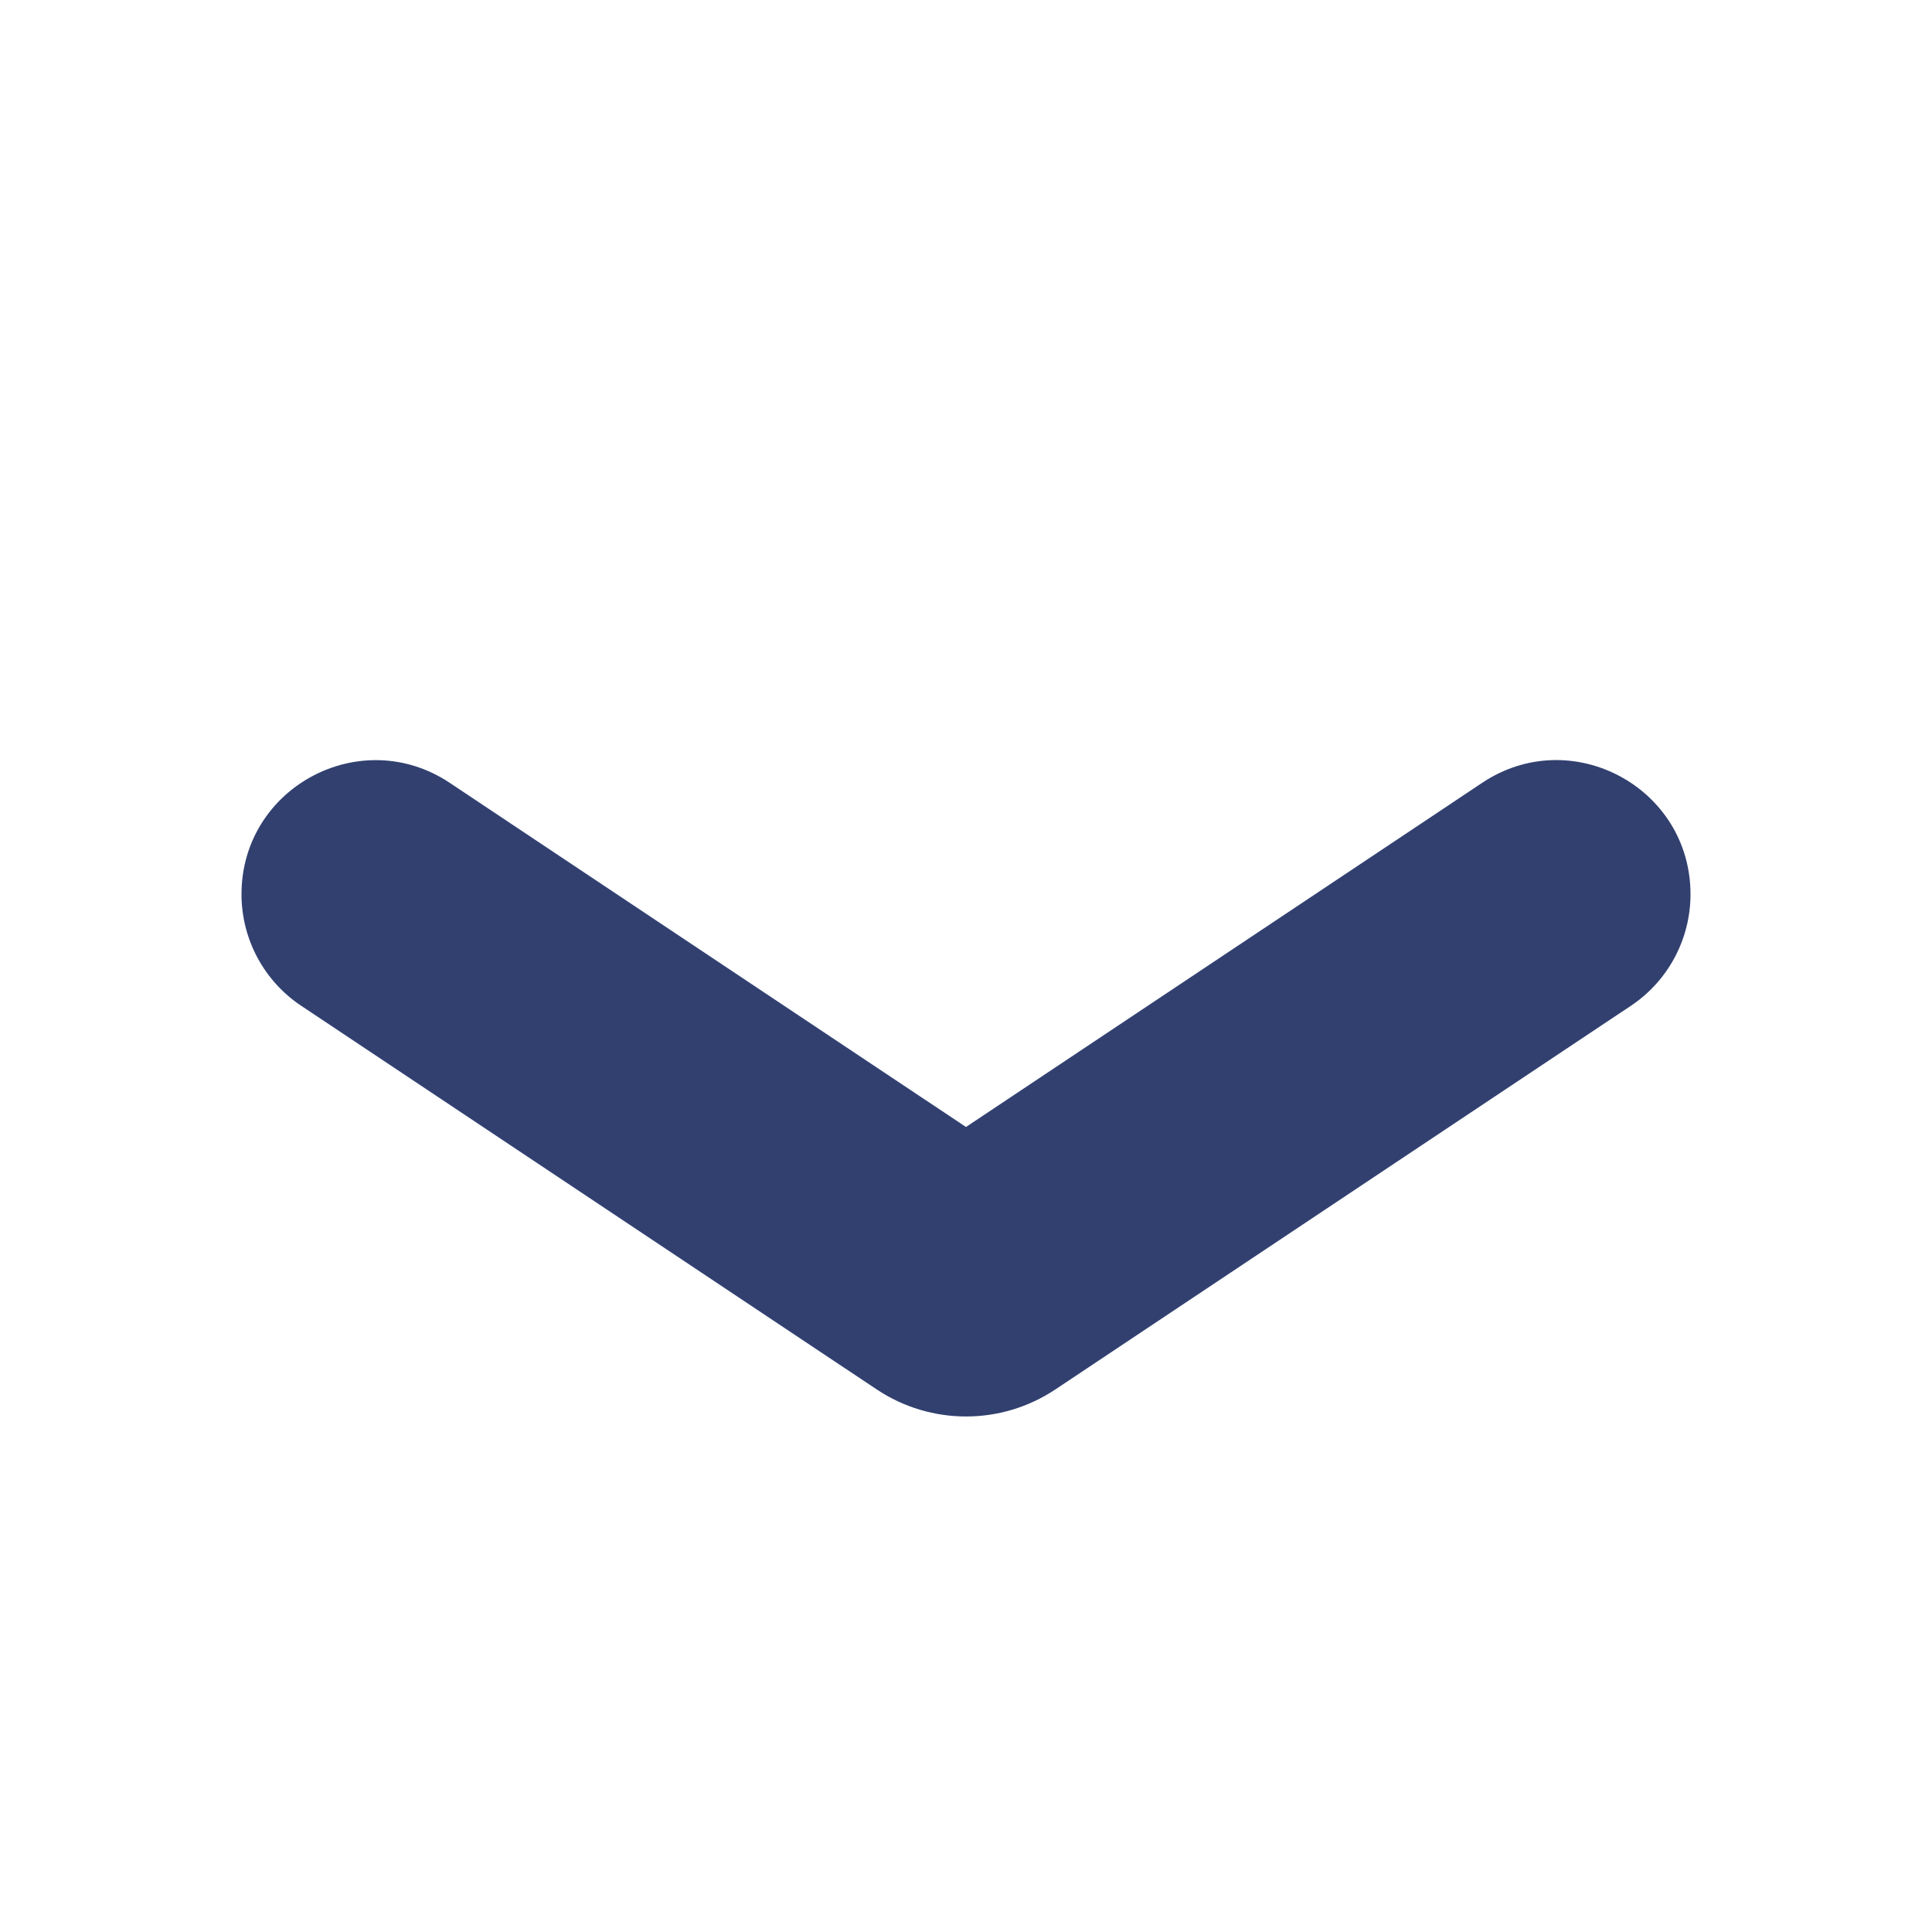
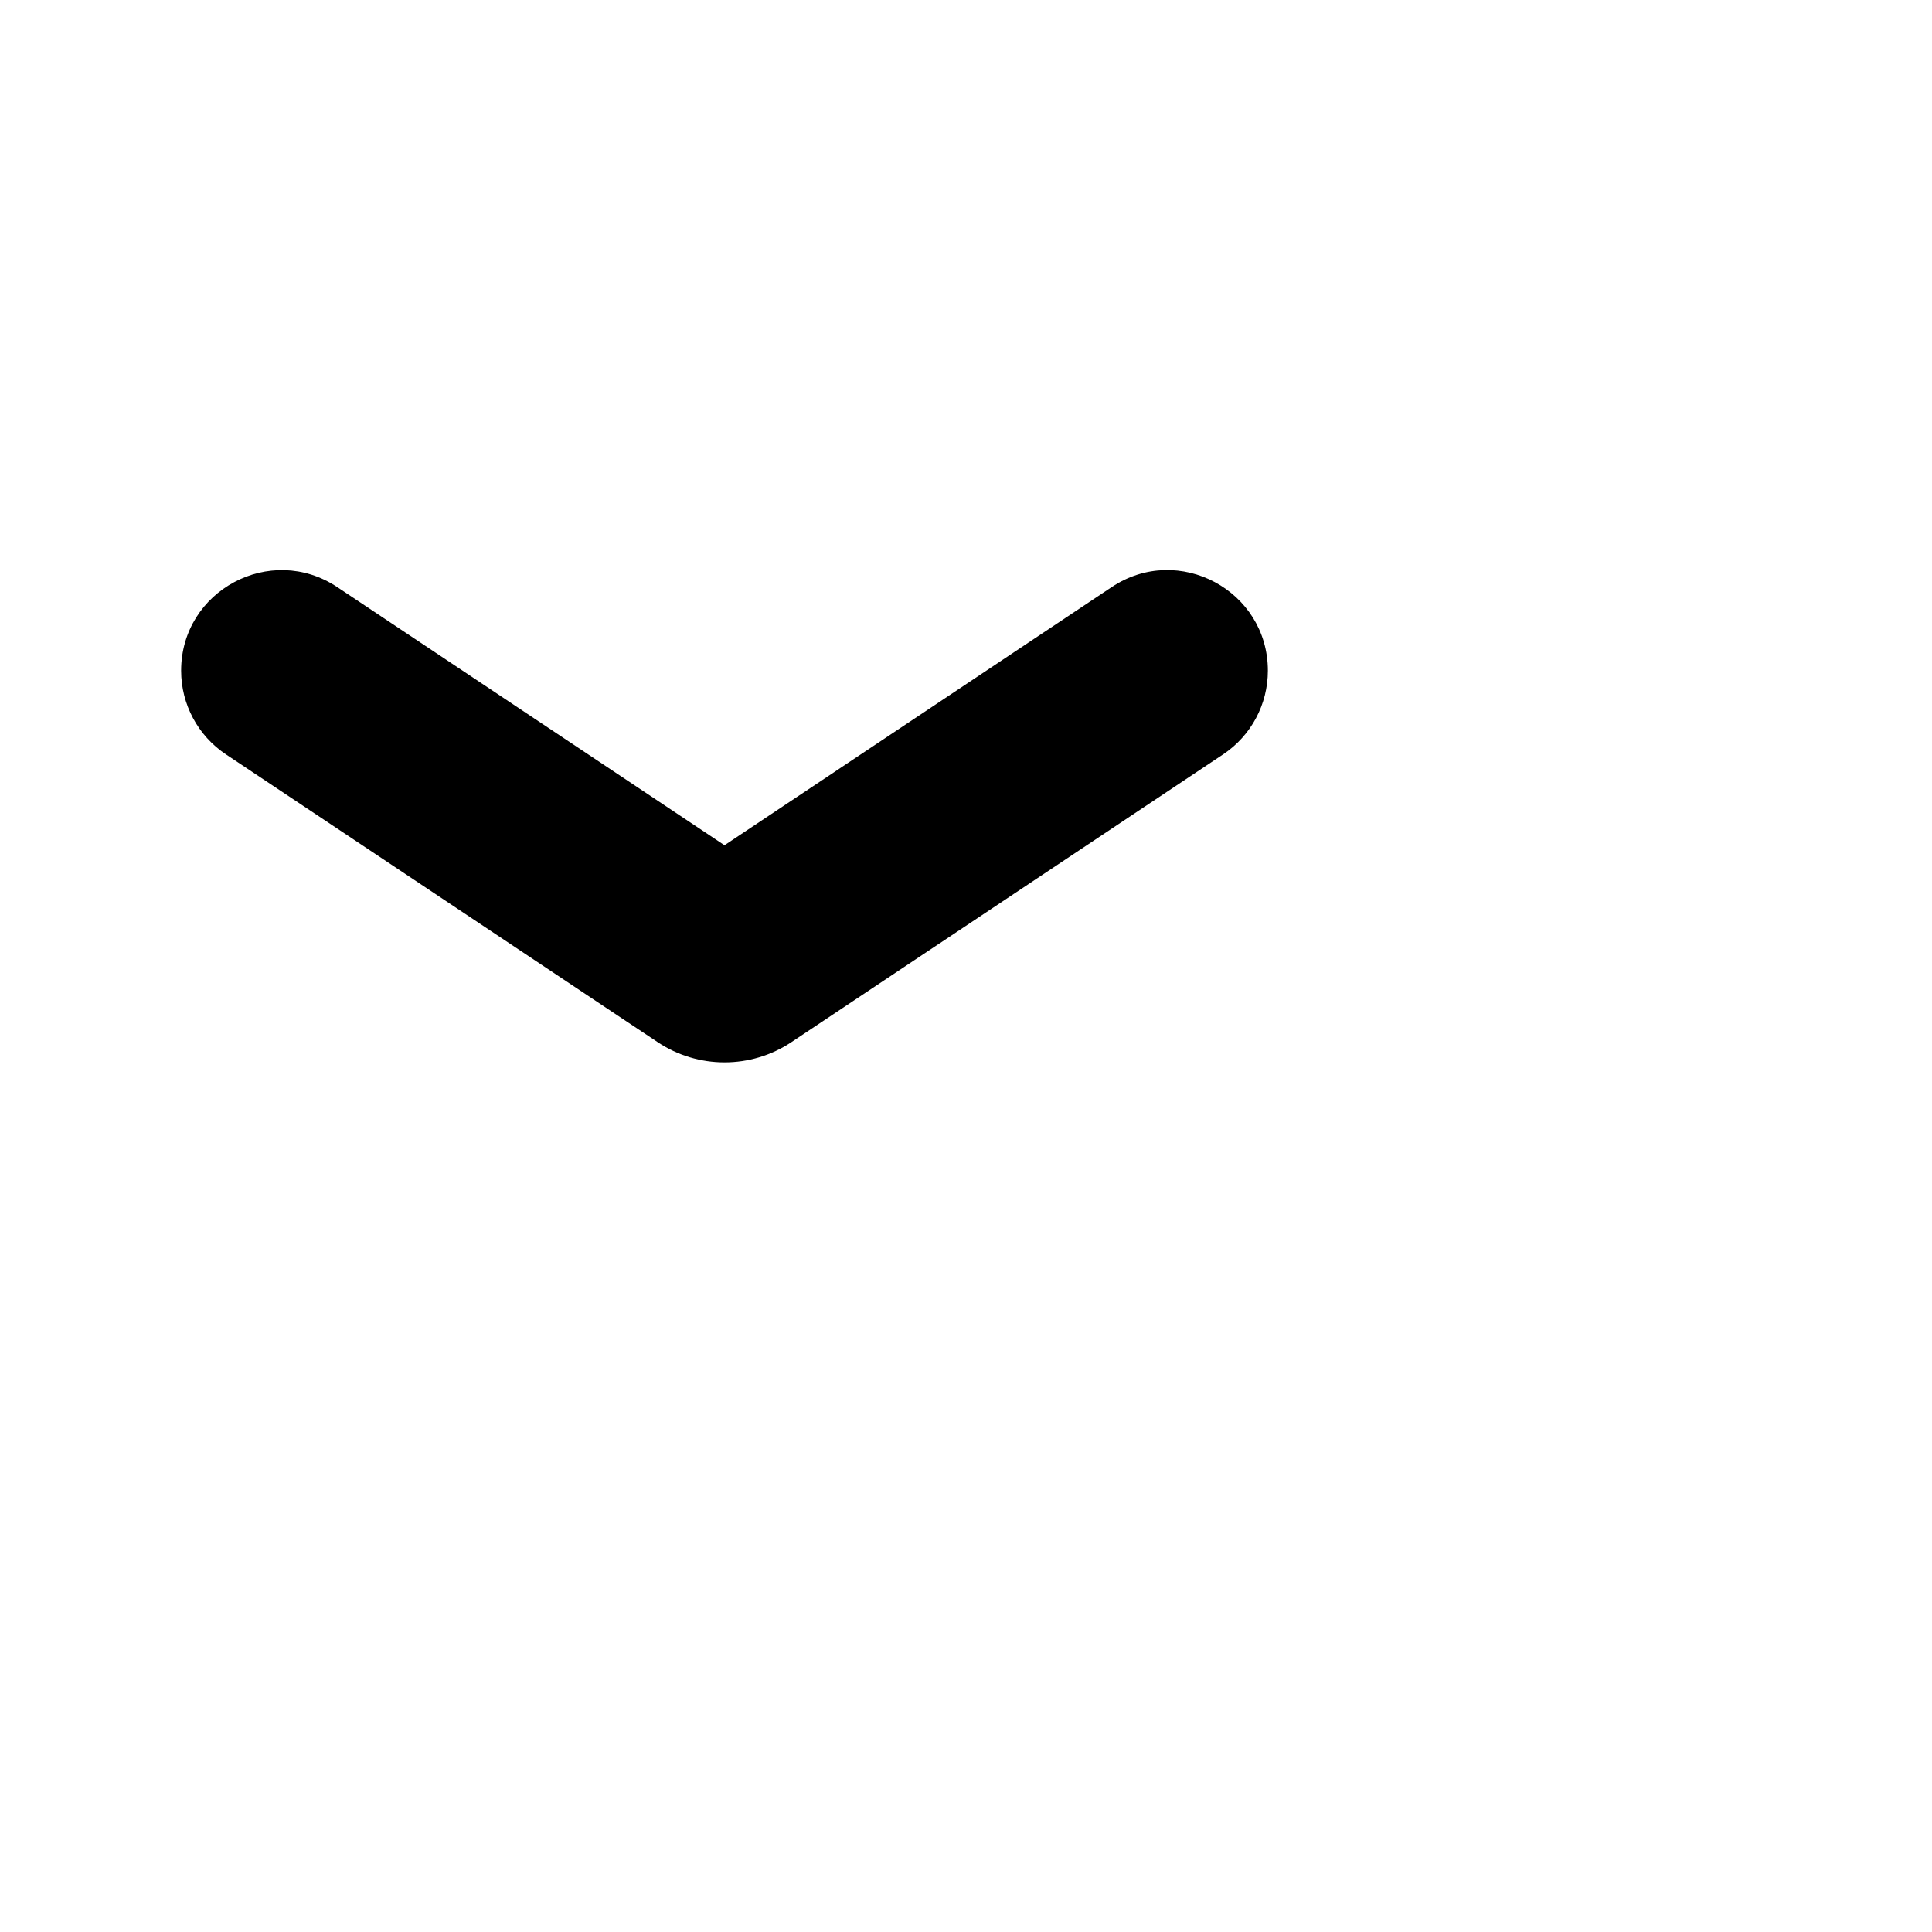
- <svg xmlns="http://www.w3.org/2000/svg" viewBox="0 0 24 24">
-   <path d="M21,11.109L21,11.109c0-1.329-1.481-2.122-2.587-1.385L12,14L5.587,9.725C4.481,8.988,3,9.78,3,11.109v0 c0,0.556,0.278,1.076,0.741,1.385l7.15,4.766c0.672,0.448,1.547,0.448,2.219,0l7.15-4.766C20.722,12.185,21,11.666,21,11.109z" fill="#31406F" />
+ <svg xmlns="http://www.w3.org/2000/svg" width="25px" viewBox="0 0 32 32">
+   <path d="M21,11.109L21,11.109c0-1.329-1.481-2.122-2.587-1.385L12,14L5.587,9.725C4.481,8.988,3,9.78,3,11.109v0 c0,0.556,0.278,1.076,0.741,1.385l7.15,4.766c0.672,0.448,1.547,0.448,2.219,0l7.15-4.766C20.722,12.185,21,11.666,21,11.109z" />
</svg>
